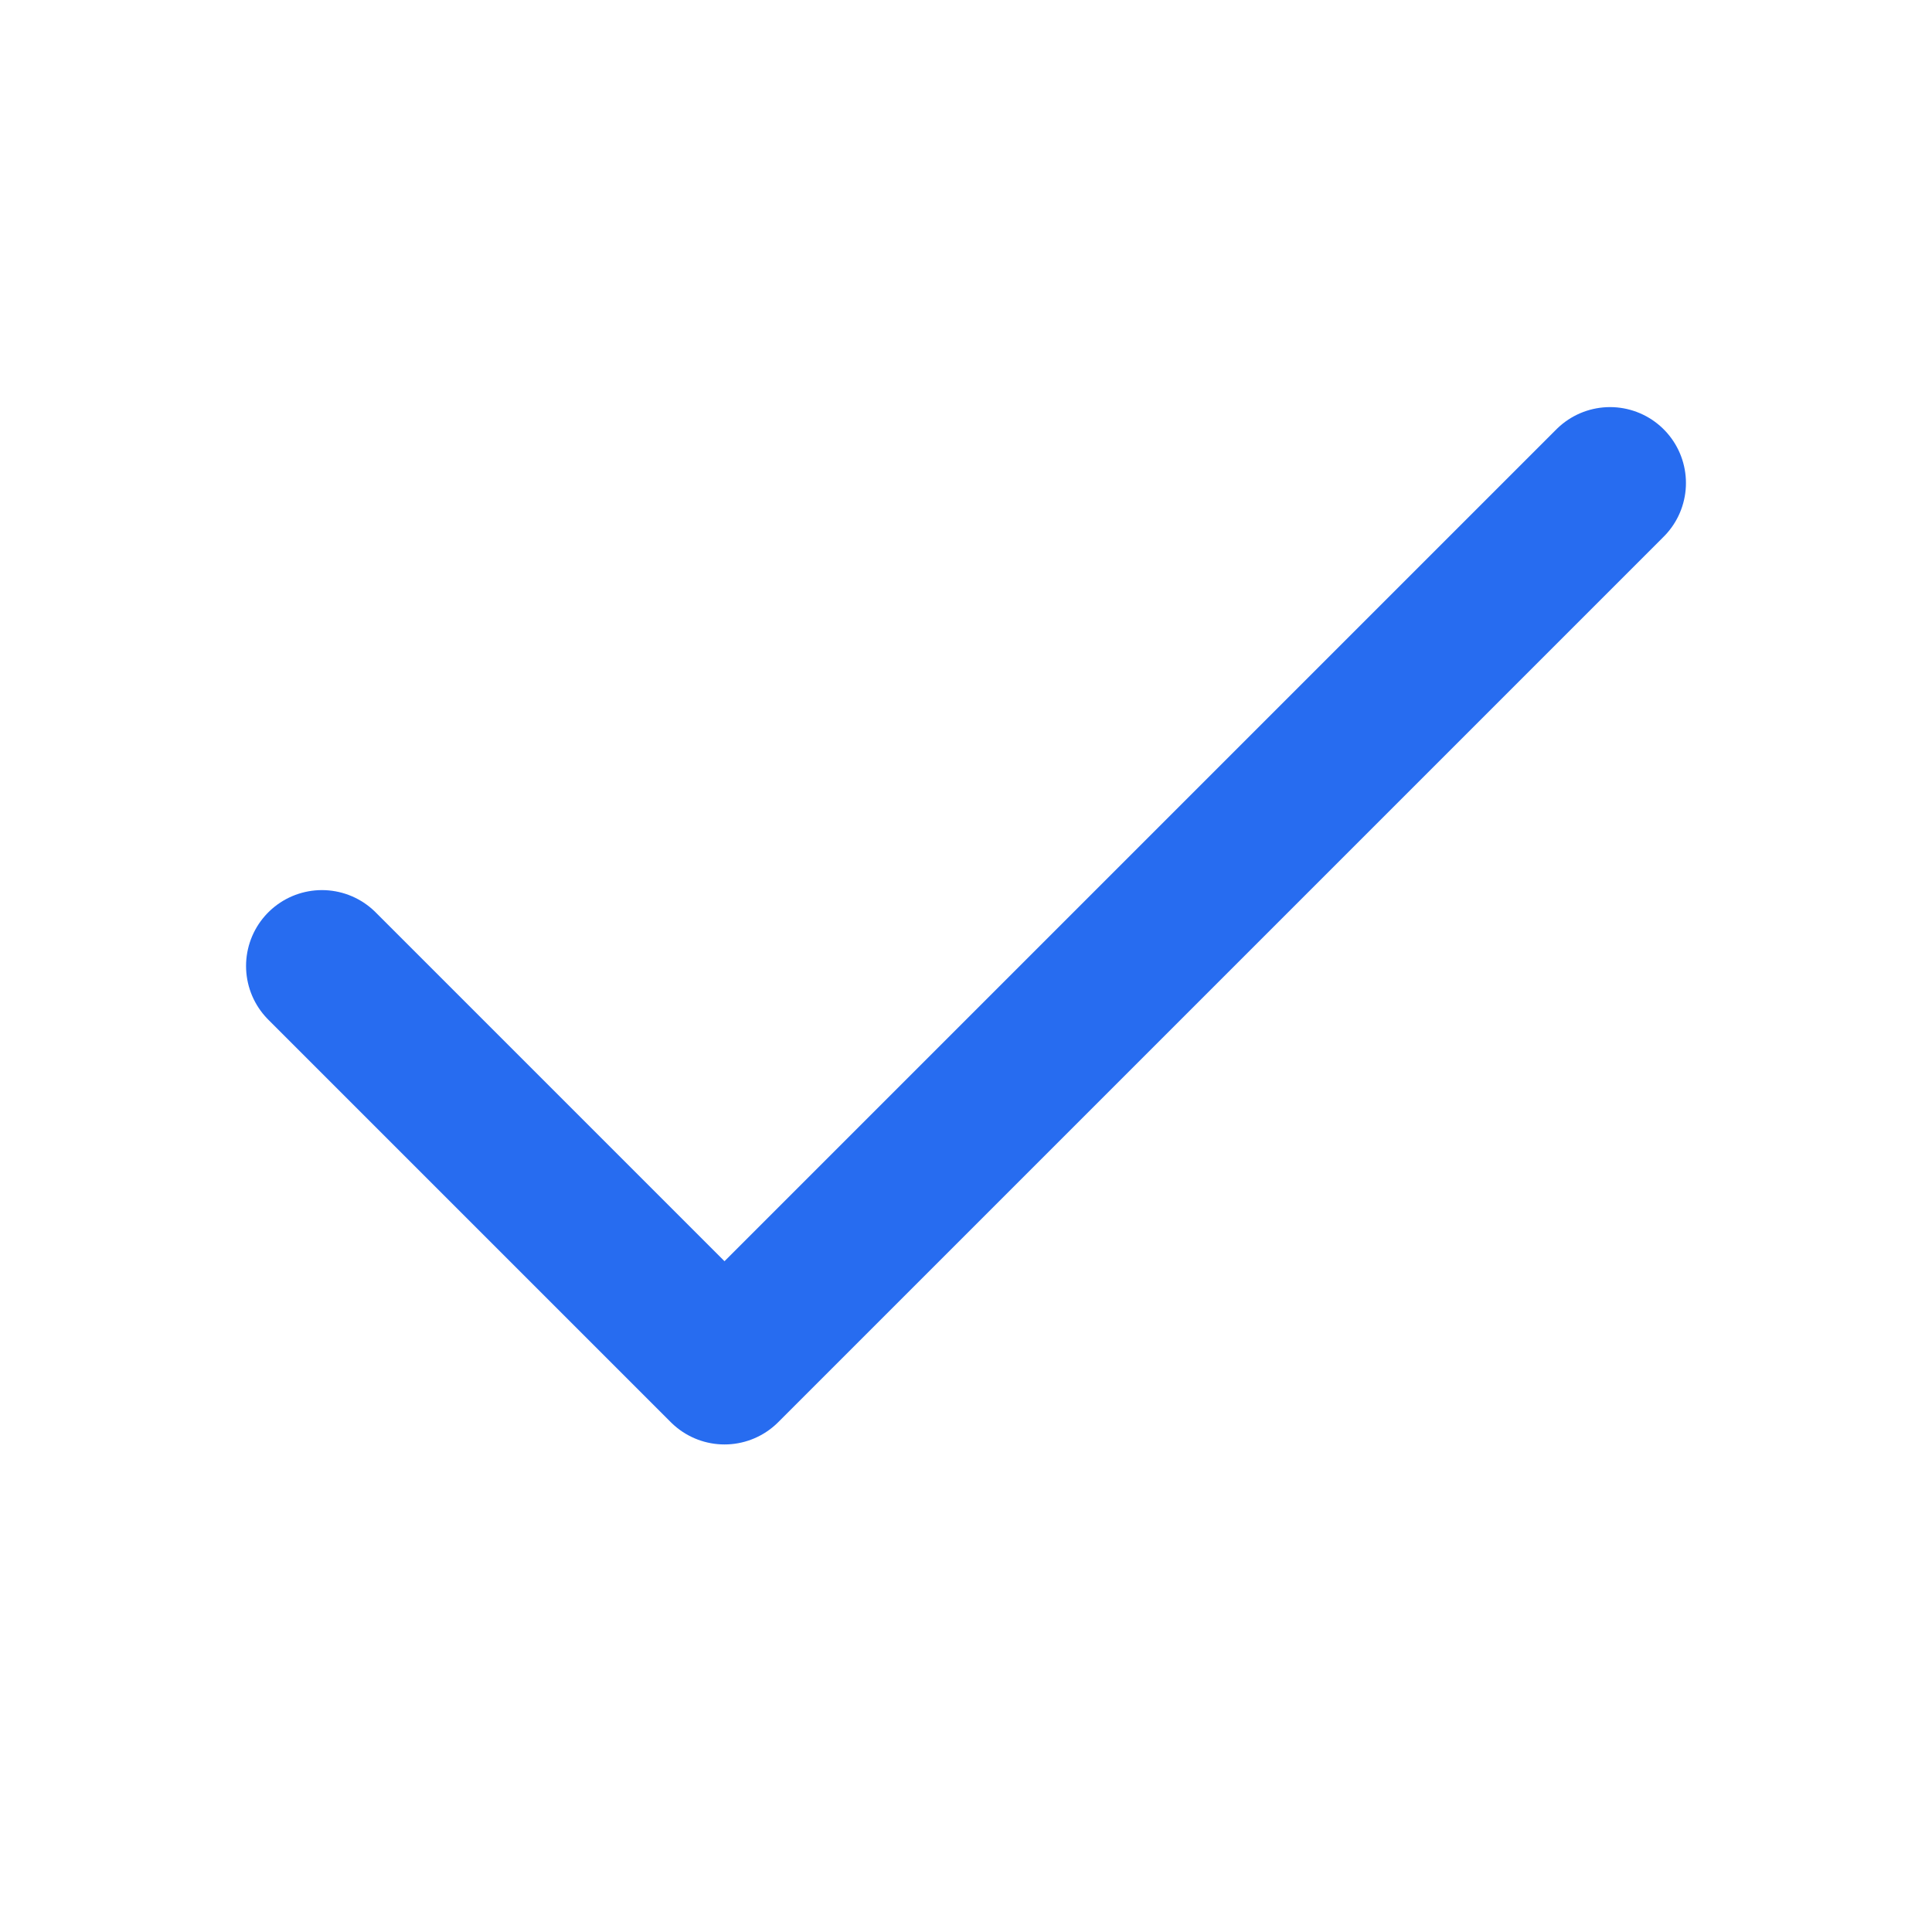
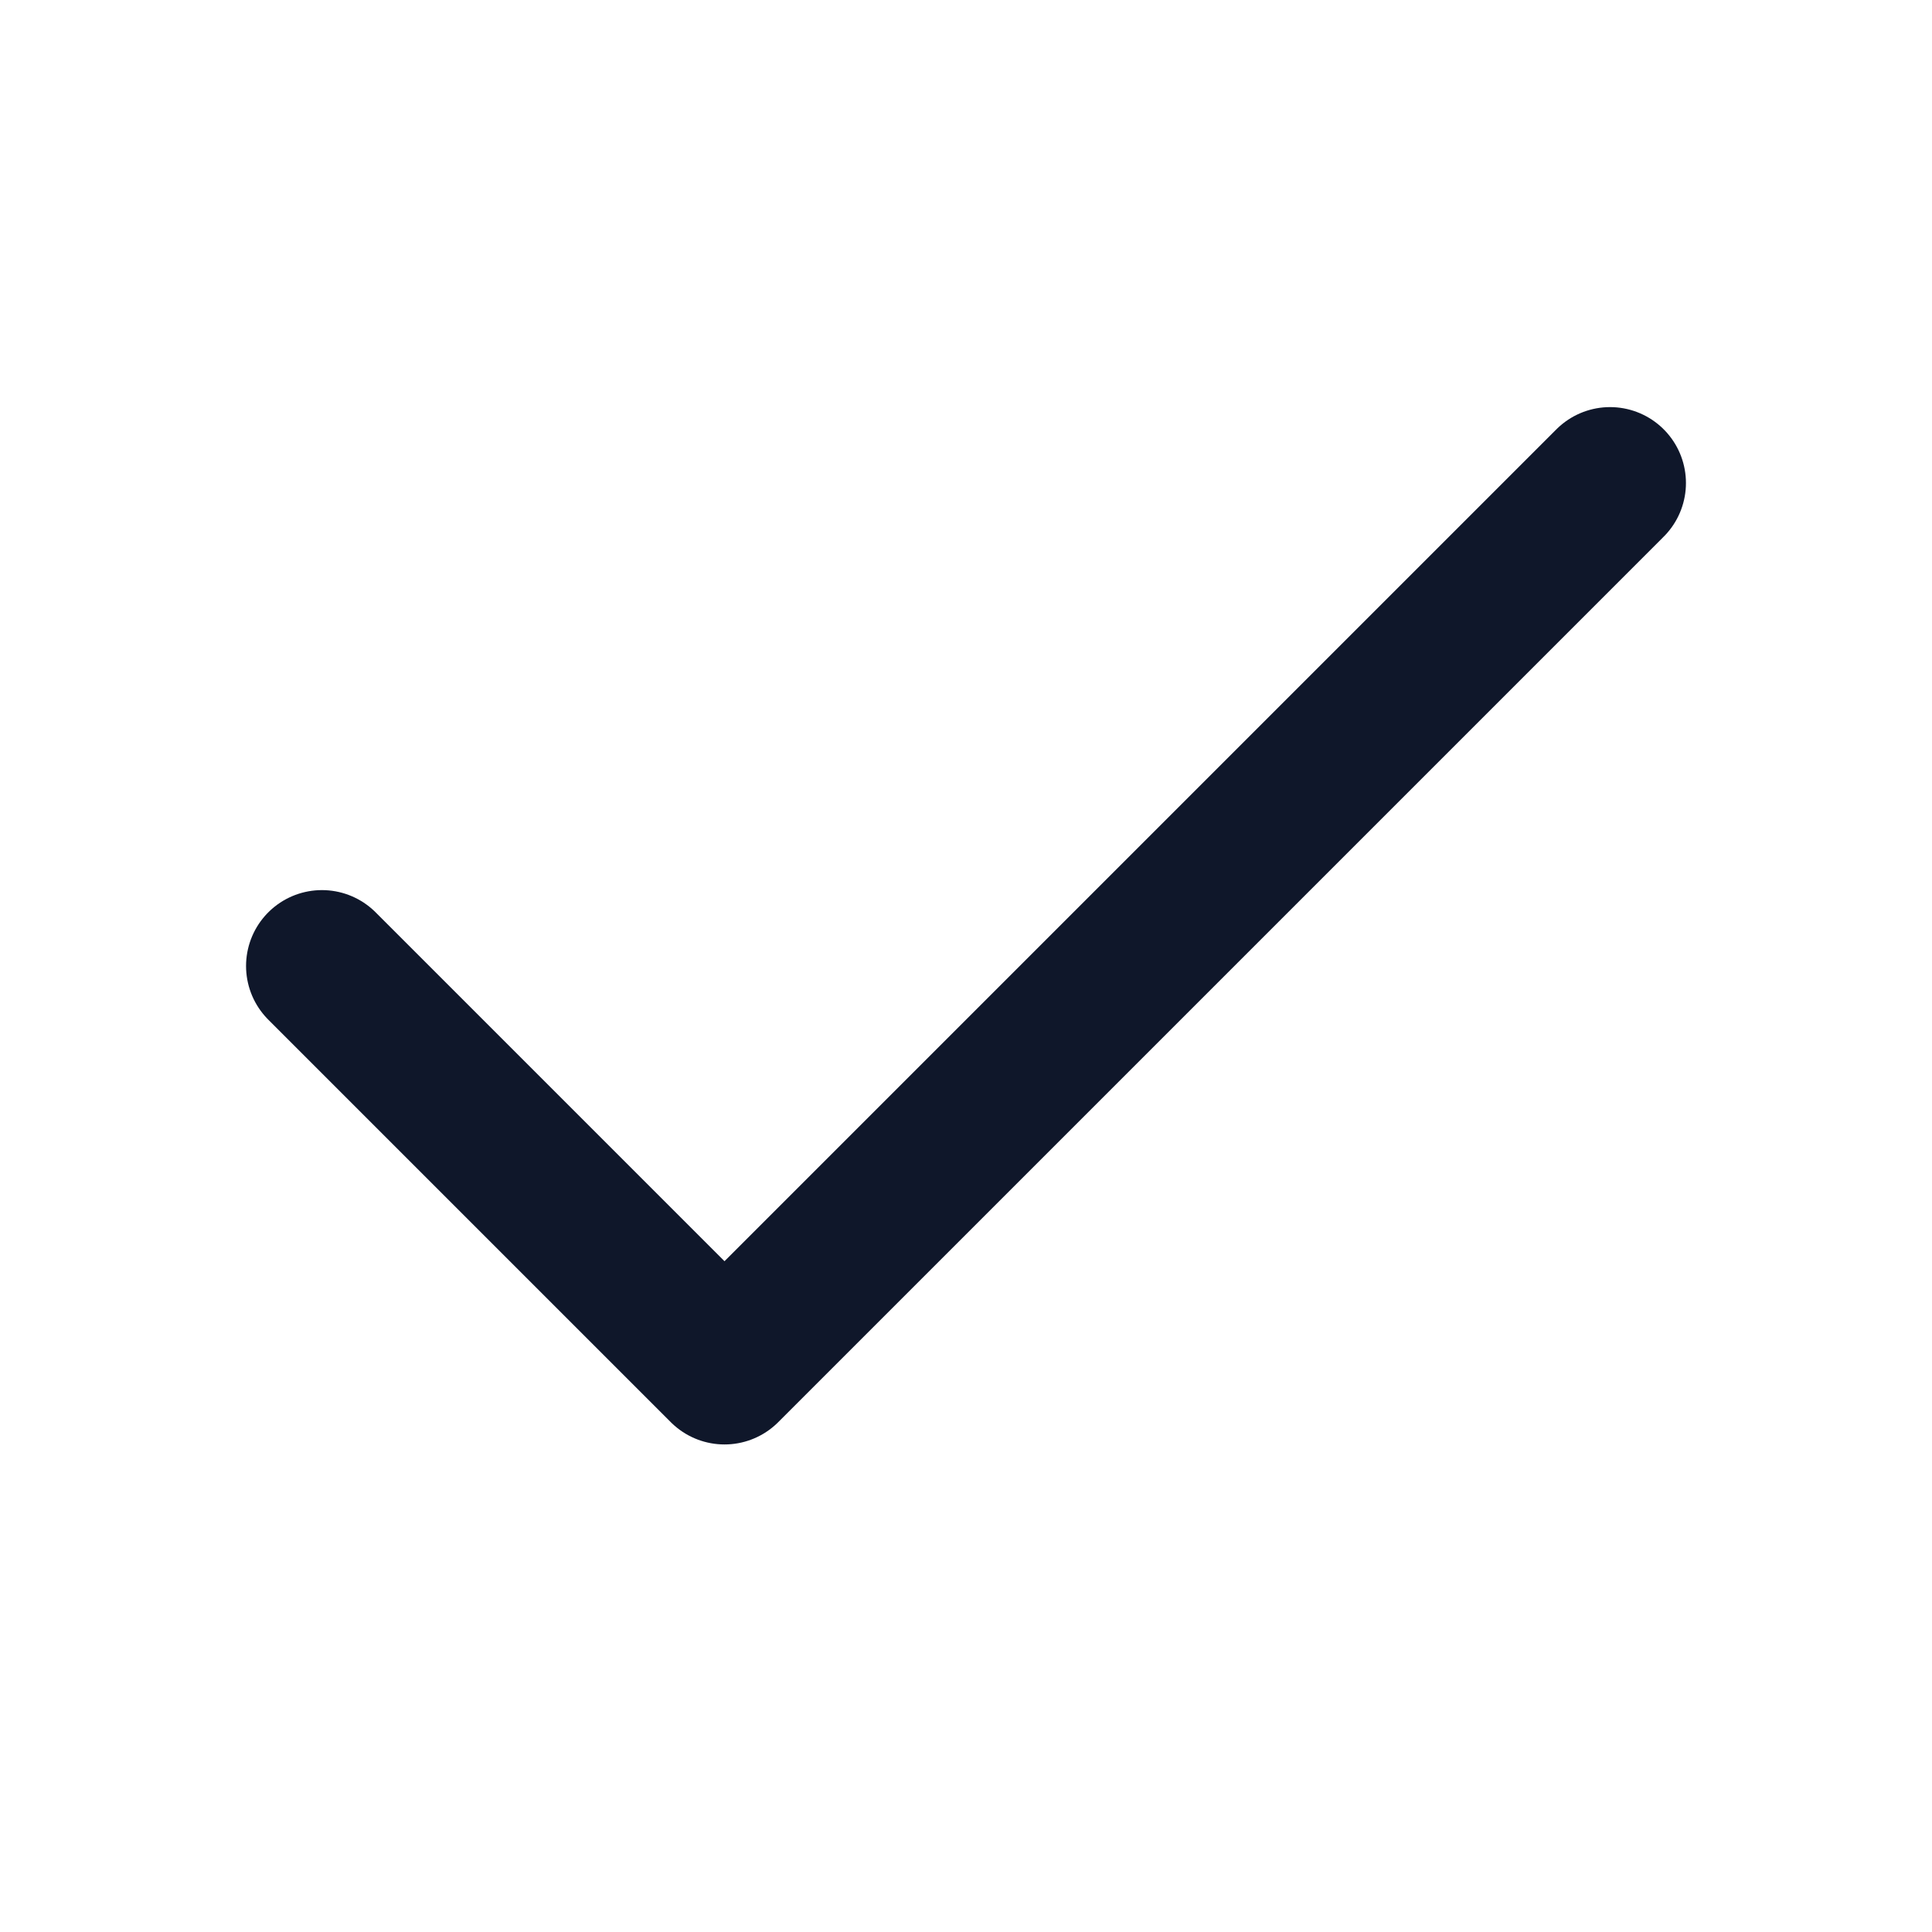
<svg xmlns="http://www.w3.org/2000/svg" width="14" height="14" viewBox="0 0 14 14" fill="none">
-   <path d="M11.667 3.5L5.25 9.917L2.333 7" stroke="#276CF0" stroke-width="1.1" stroke-linecap="round" stroke-linejoin="round" />
+   <path d="M11.667 3.5L5.25 9.917L2.333 7" stroke="#0F172A" stroke-width="1.1" stroke-linecap="round" stroke-linejoin="round" />
</svg>
